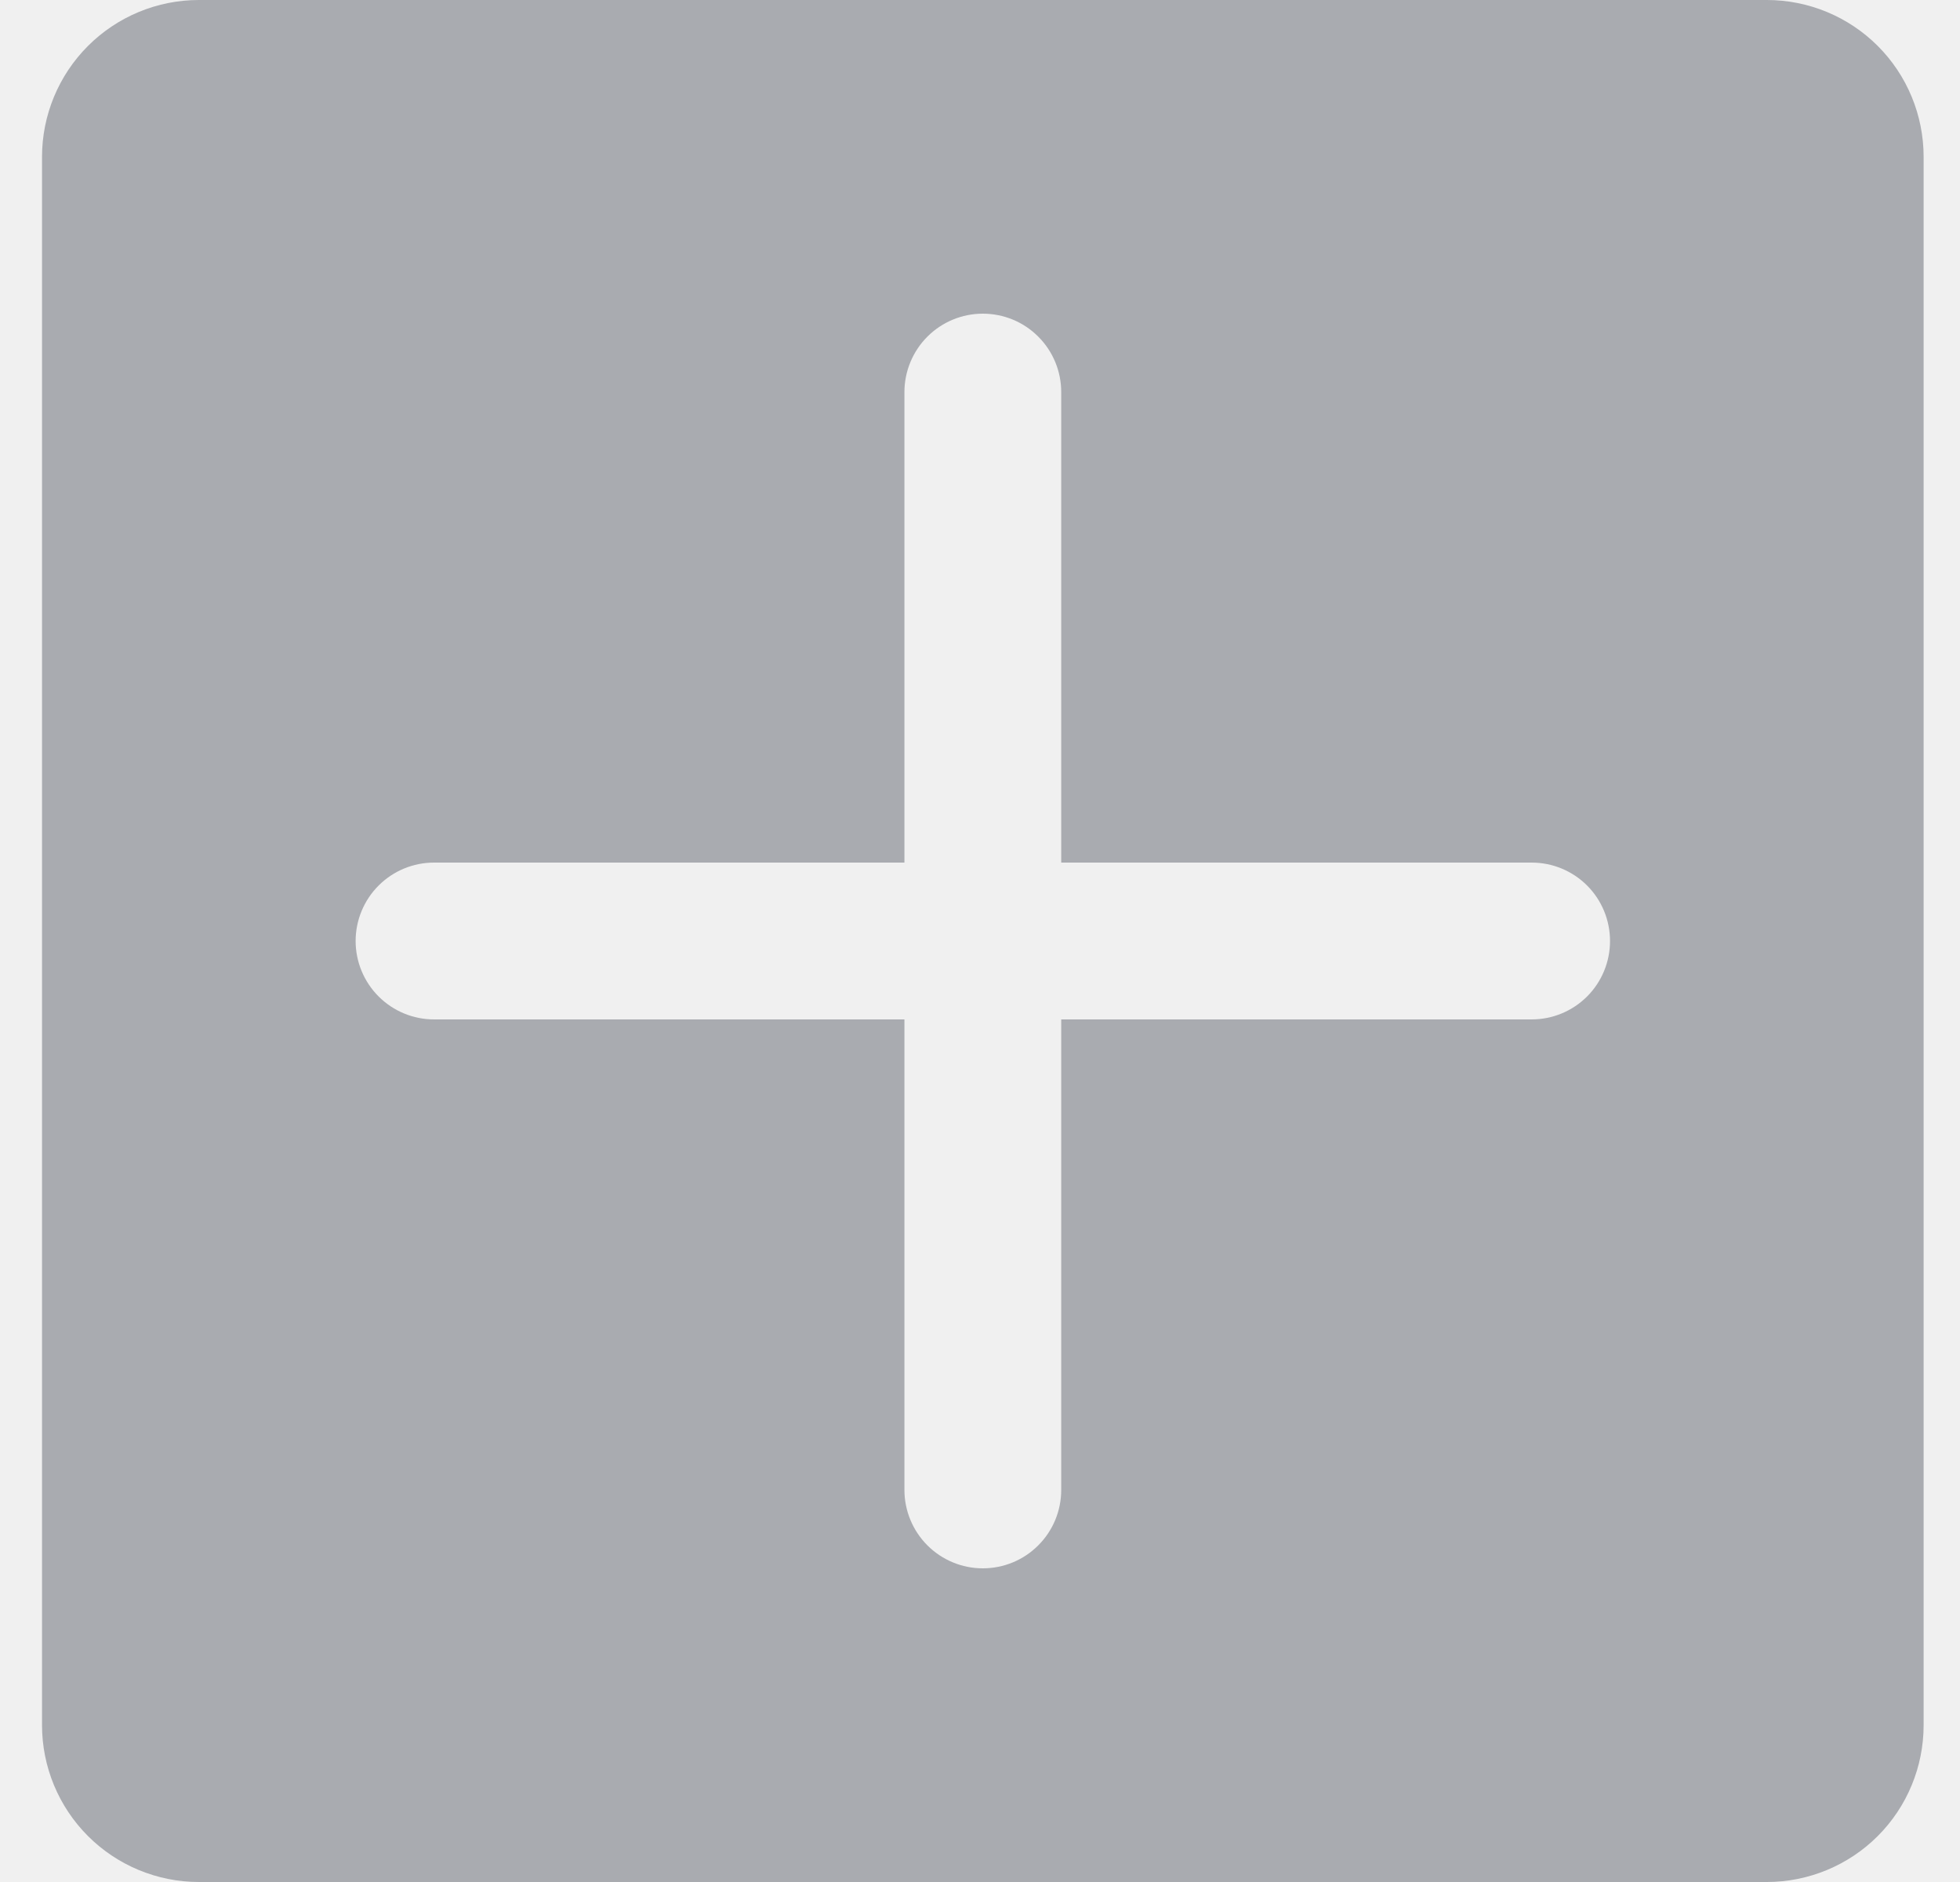
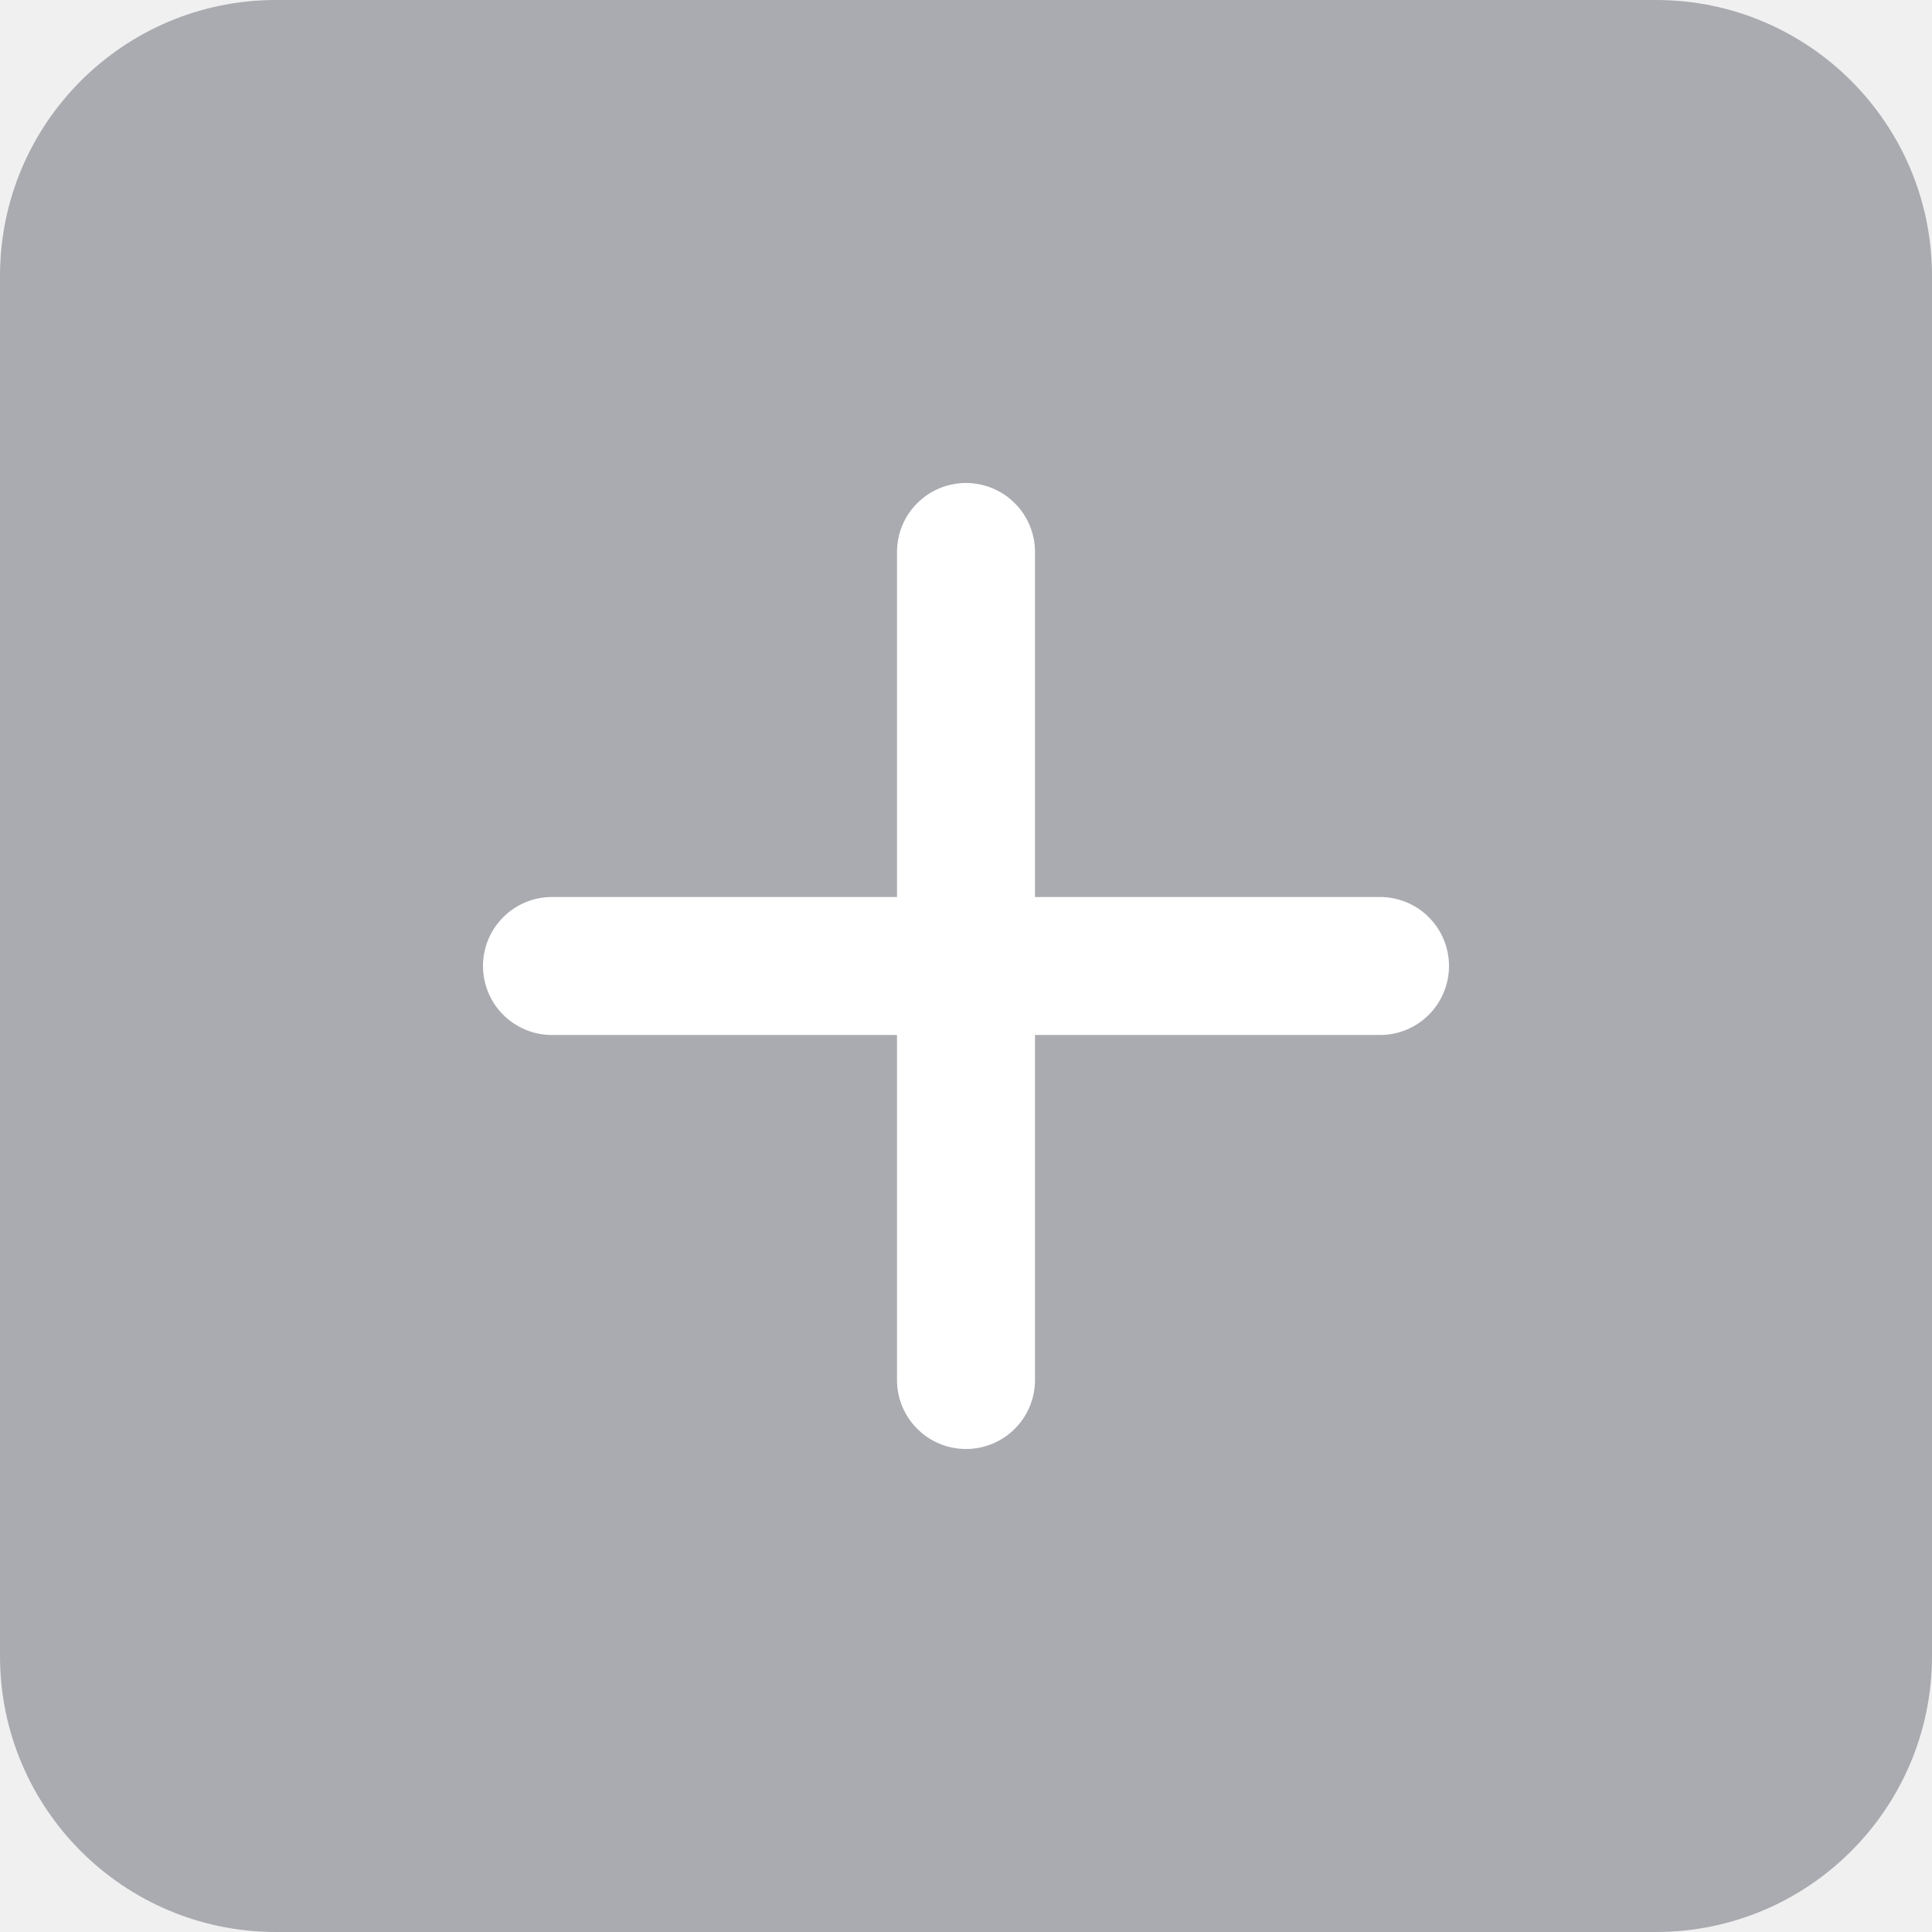
- <svg xmlns="http://www.w3.org/2000/svg" width="25" height="24" viewBox="0 0 25 24" fill="none">
-   <path d="M22.536 0H2.536C2.006 0 1.497 0.211 1.122 0.586C0.747 0.961 0.536 1.47 0.536 2V22C0.536 22.53 0.747 23.039 1.122 23.414C1.497 23.789 2.006 24 2.536 24H22.536C23.067 24 23.576 23.789 23.951 23.414C24.326 23.039 24.536 22.53 24.536 22V2C24.536 1.47 24.326 0.961 23.951 0.586C23.576 0.211 23.067 0 22.536 0ZM19.536 13H13.536V19C13.536 19.265 13.431 19.52 13.243 19.707C13.056 19.895 12.802 20 12.536 20C12.271 20 12.017 19.895 11.829 19.707C11.642 19.52 11.536 19.265 11.536 19V13H5.536C5.271 13 5.017 12.895 4.829 12.707C4.642 12.52 4.536 12.265 4.536 12C4.536 11.735 4.642 11.48 4.829 11.293C5.017 11.105 5.271 11 5.536 11H11.536V5C11.536 4.735 11.642 4.48 11.829 4.293C12.017 4.105 12.271 4 12.536 4C12.802 4 13.056 4.105 13.243 4.293C13.431 4.48 13.536 4.735 13.536 5V11H19.536C19.802 11 20.056 11.105 20.244 11.293C20.431 11.48 20.536 11.735 20.536 12C20.536 12.265 20.431 12.52 20.244 12.707C20.056 12.895 19.802 13 19.536 13Z" fill="#A9ABB0" />
+ <svg xmlns="http://www.w3.org/2000/svg" width="28" height="28" viewBox="0 0 28 28" fill="none">
+   <rect width="28" height="28" rx="4" fill="#A9ABB0" />
+   <path d="M20 15H15V20C15 20.265 14.895 20.52 14.707 20.707C14.52 20.895 14.265 21 14 21C13.735 21 13.48 20.895 13.293 20.707C13.105 20.52 13 20.265 13 20V15H8C7.735 15 7.48 14.895 7.293 14.707C7.105 14.52 7 14.265 7 14C7 13.735 7.105 13.48 7.293 13.293C7.48 13.105 7.735 13 8 13H13V8C13 7.735 13.105 7.48 13.293 7.293C13.48 7.105 13.735 7 14 7C14.265 7 14.52 7.105 14.707 7.293C14.895 7.48 15 7.735 15 8V13H20C20.265 13 20.52 13.105 20.707 13.293C20.895 13.48 21 13.735 21 14C21 14.265 20.895 14.52 20.707 14.707C20.52 14.895 20.265 15 20 15Z" fill="white" />
</svg>
